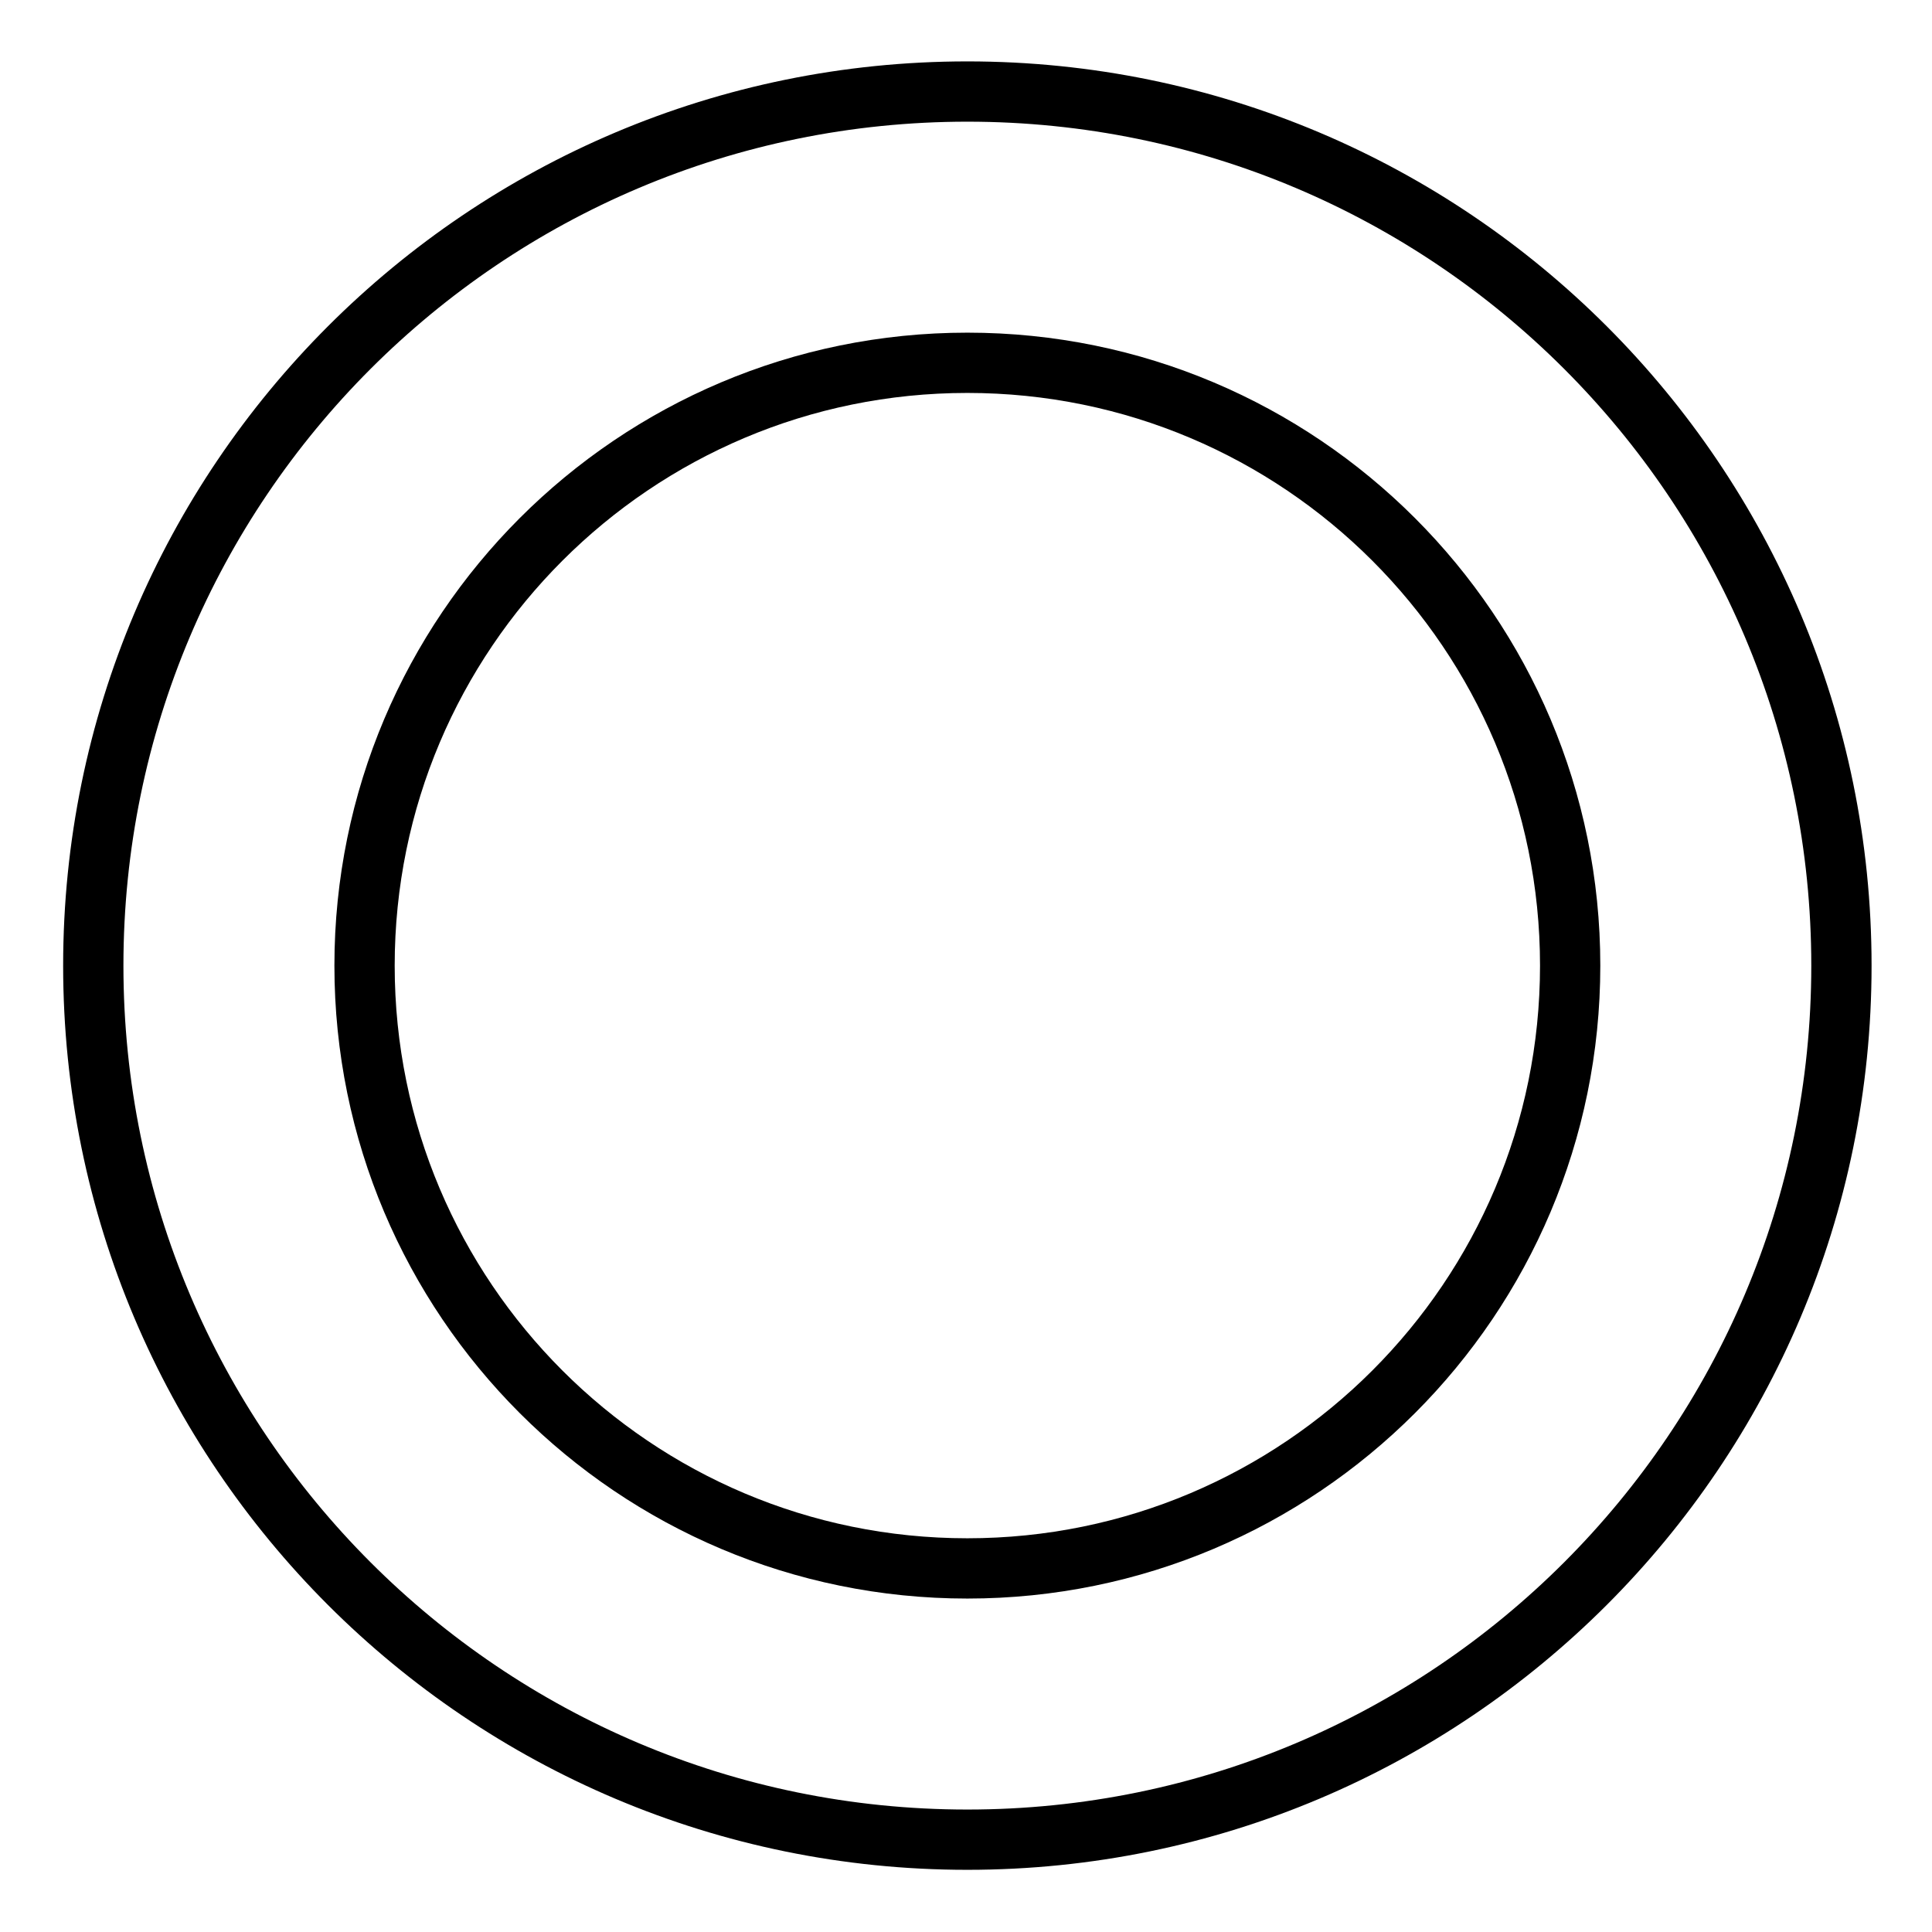
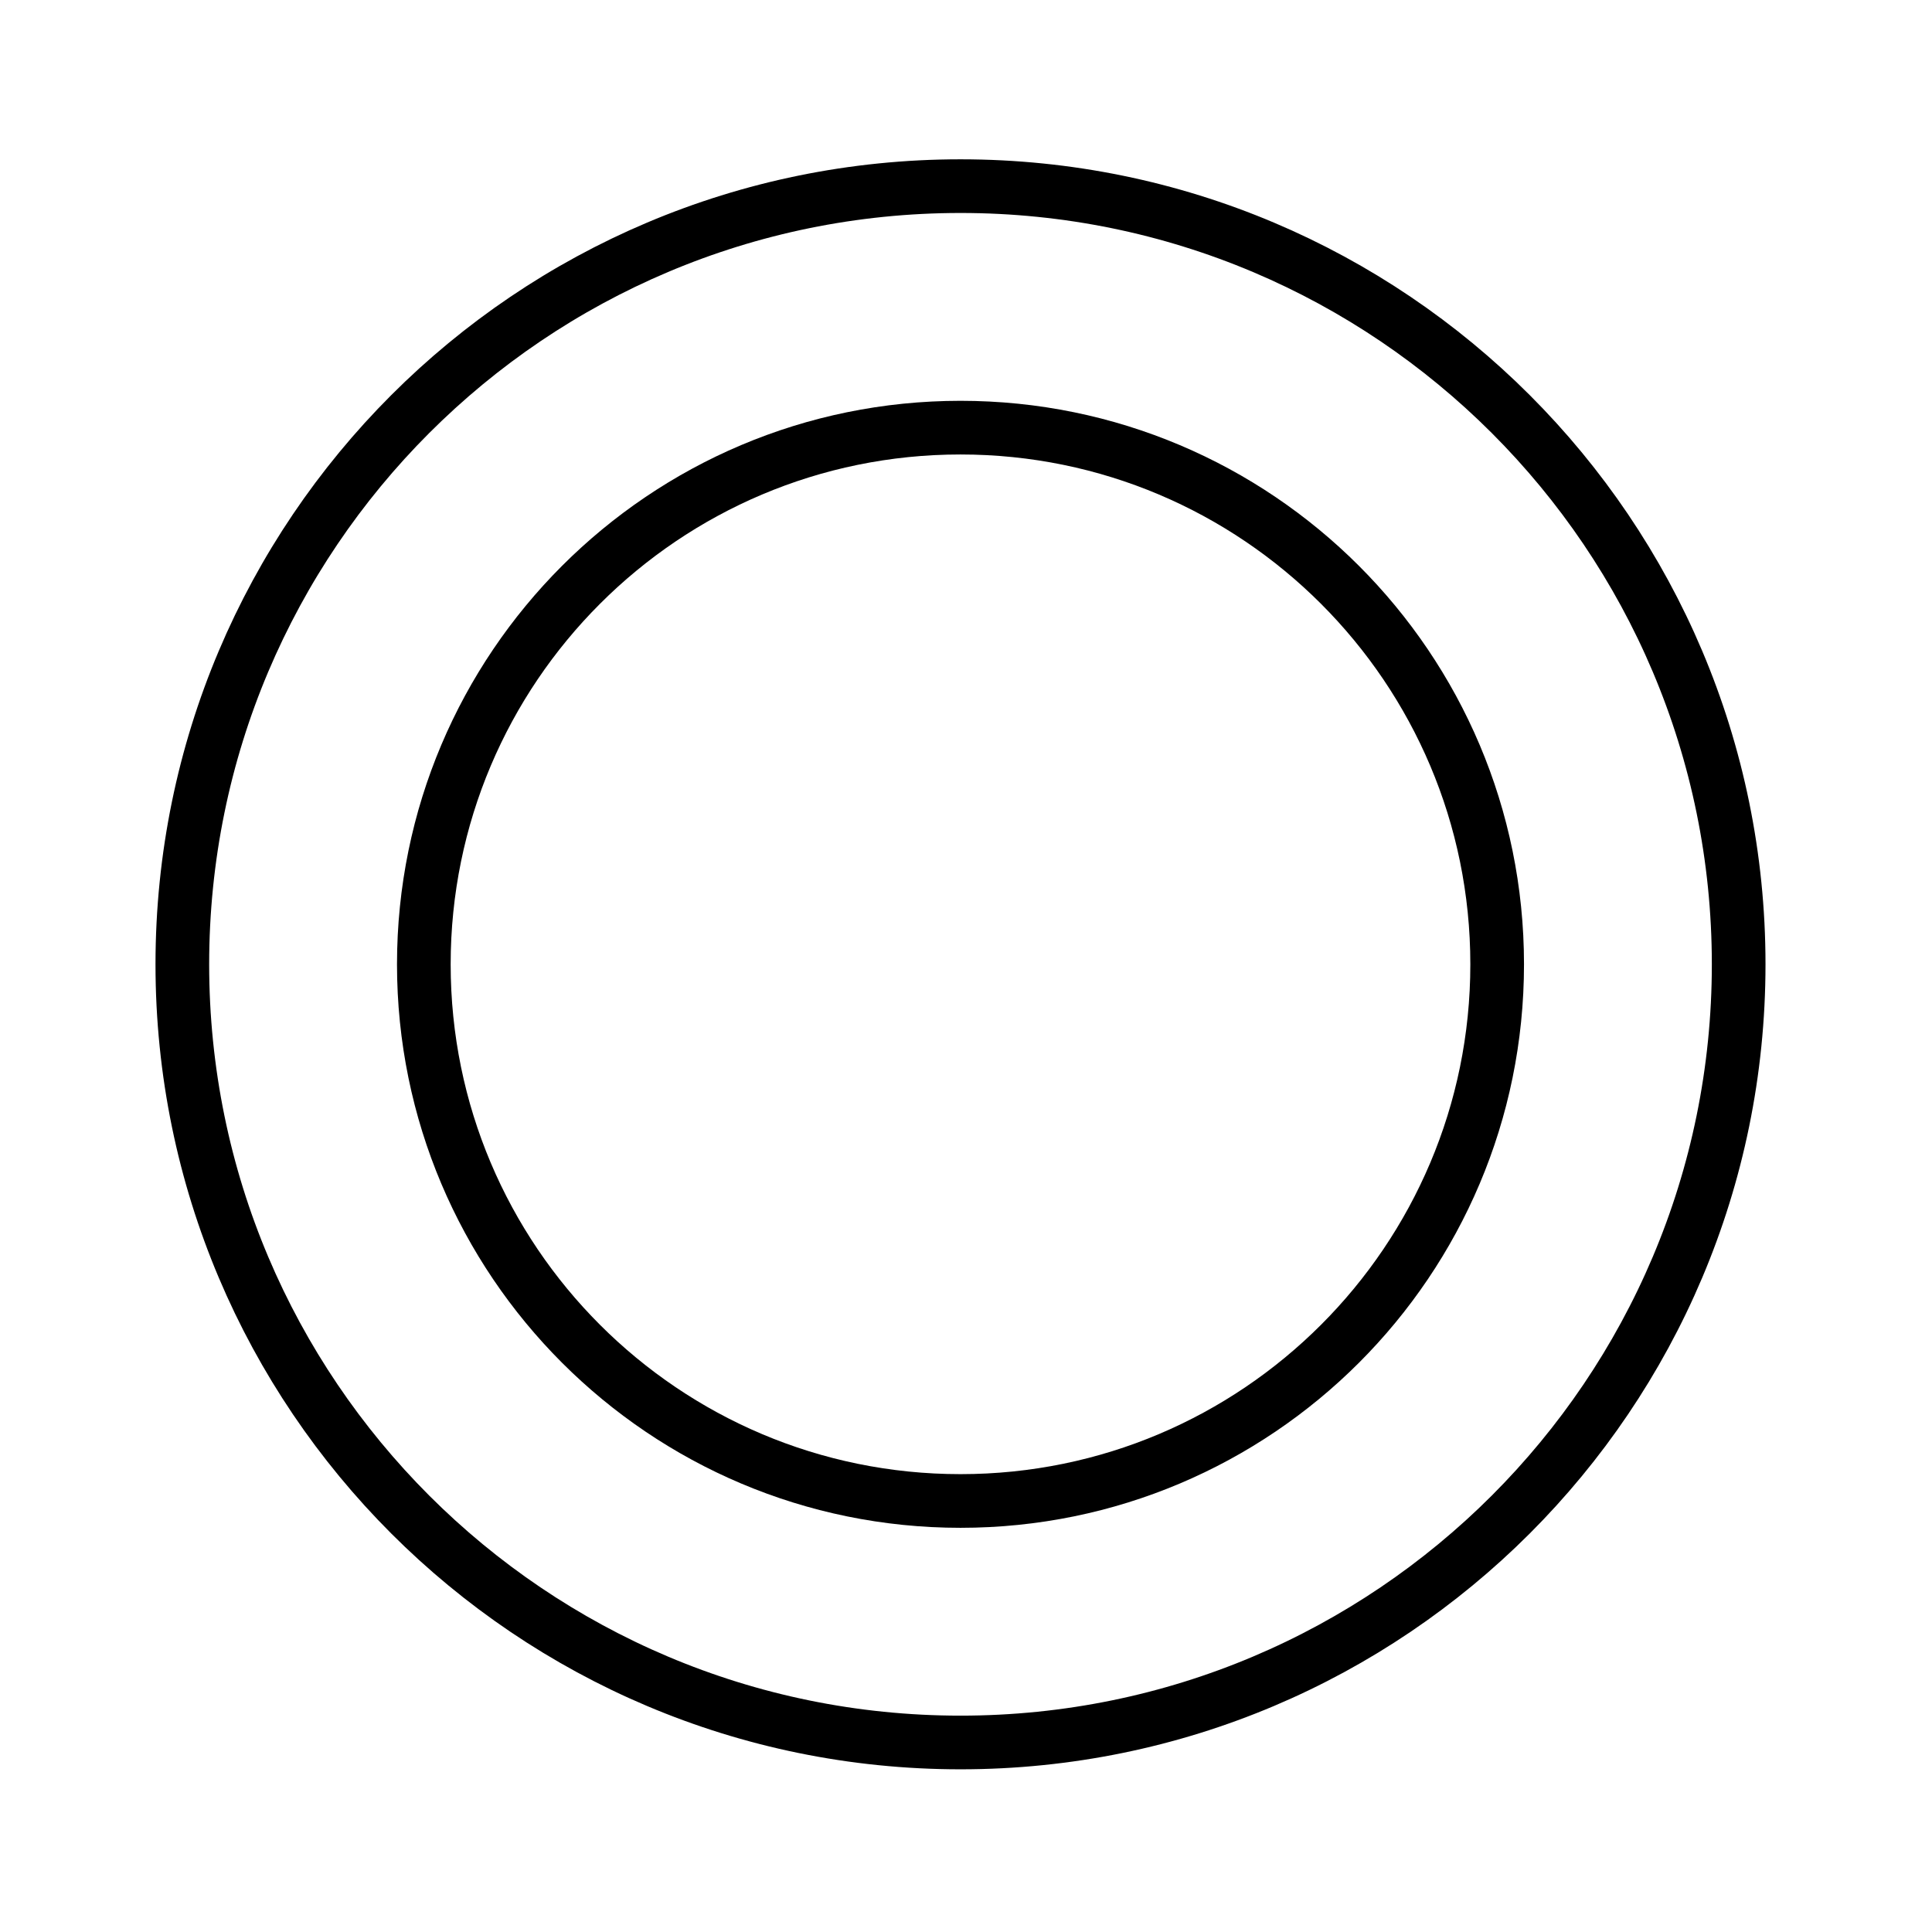
- <svg xmlns="http://www.w3.org/2000/svg" id="emoji" viewBox="3.7 3.9 64.1 64.1">
+ <svg xmlns="http://www.w3.org/2000/svg" id="emoji" viewBox="0 0 72 72">
  <g id="line">
    <path fill="none" stroke="#000000" stroke-miterlimit="10" d="M48.515,25.505" />
    <path fill="none" stroke="#000000" stroke-miterlimit="10" d="M66,37.655" />
    <path fill="none" stroke="#000000" stroke-miterlimit="10" d="M48.515,26.319" />
    <circle fill="none" stroke="#000000" stroke-width="2" stroke-linecap="round" stroke-linejoin="round" cx="35.795" cy="35.937" r="29" />
    <circle fill="none" stroke="#000000" stroke-width="2" stroke-linecap="round" stroke-linejoin="round" cx="35.795" cy="35.937" r="20" />
  </g>
</svg>
